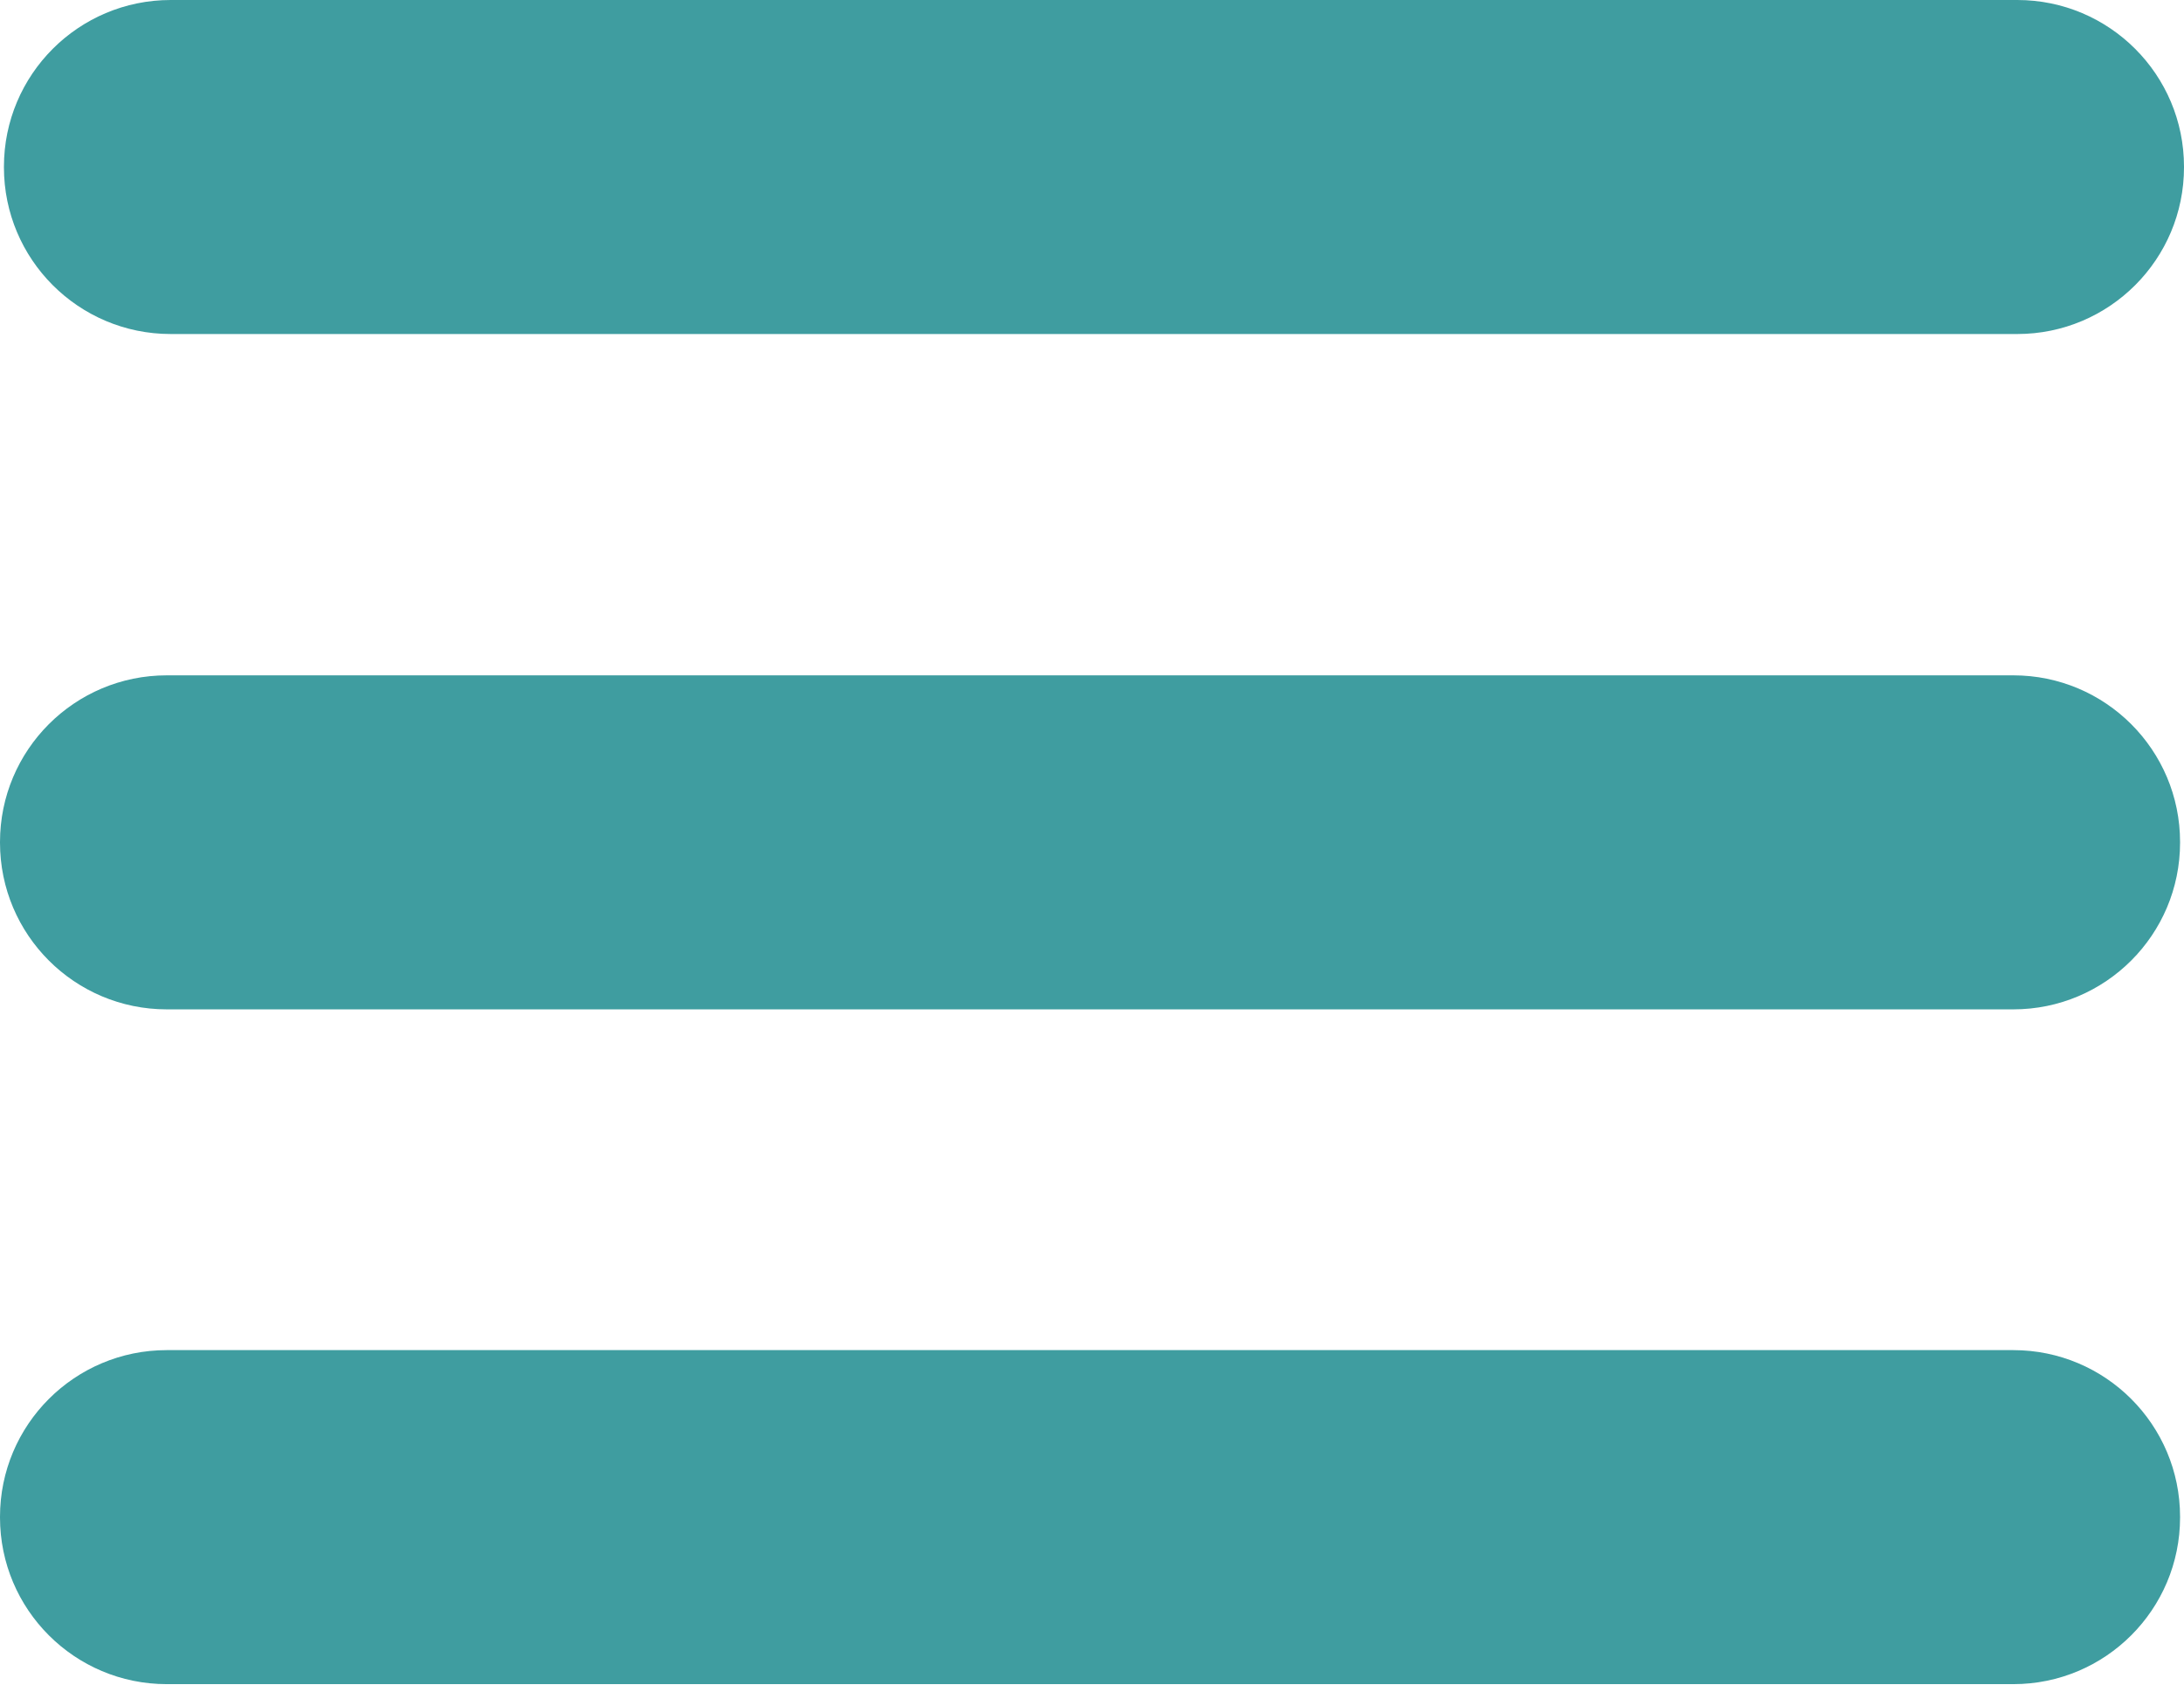
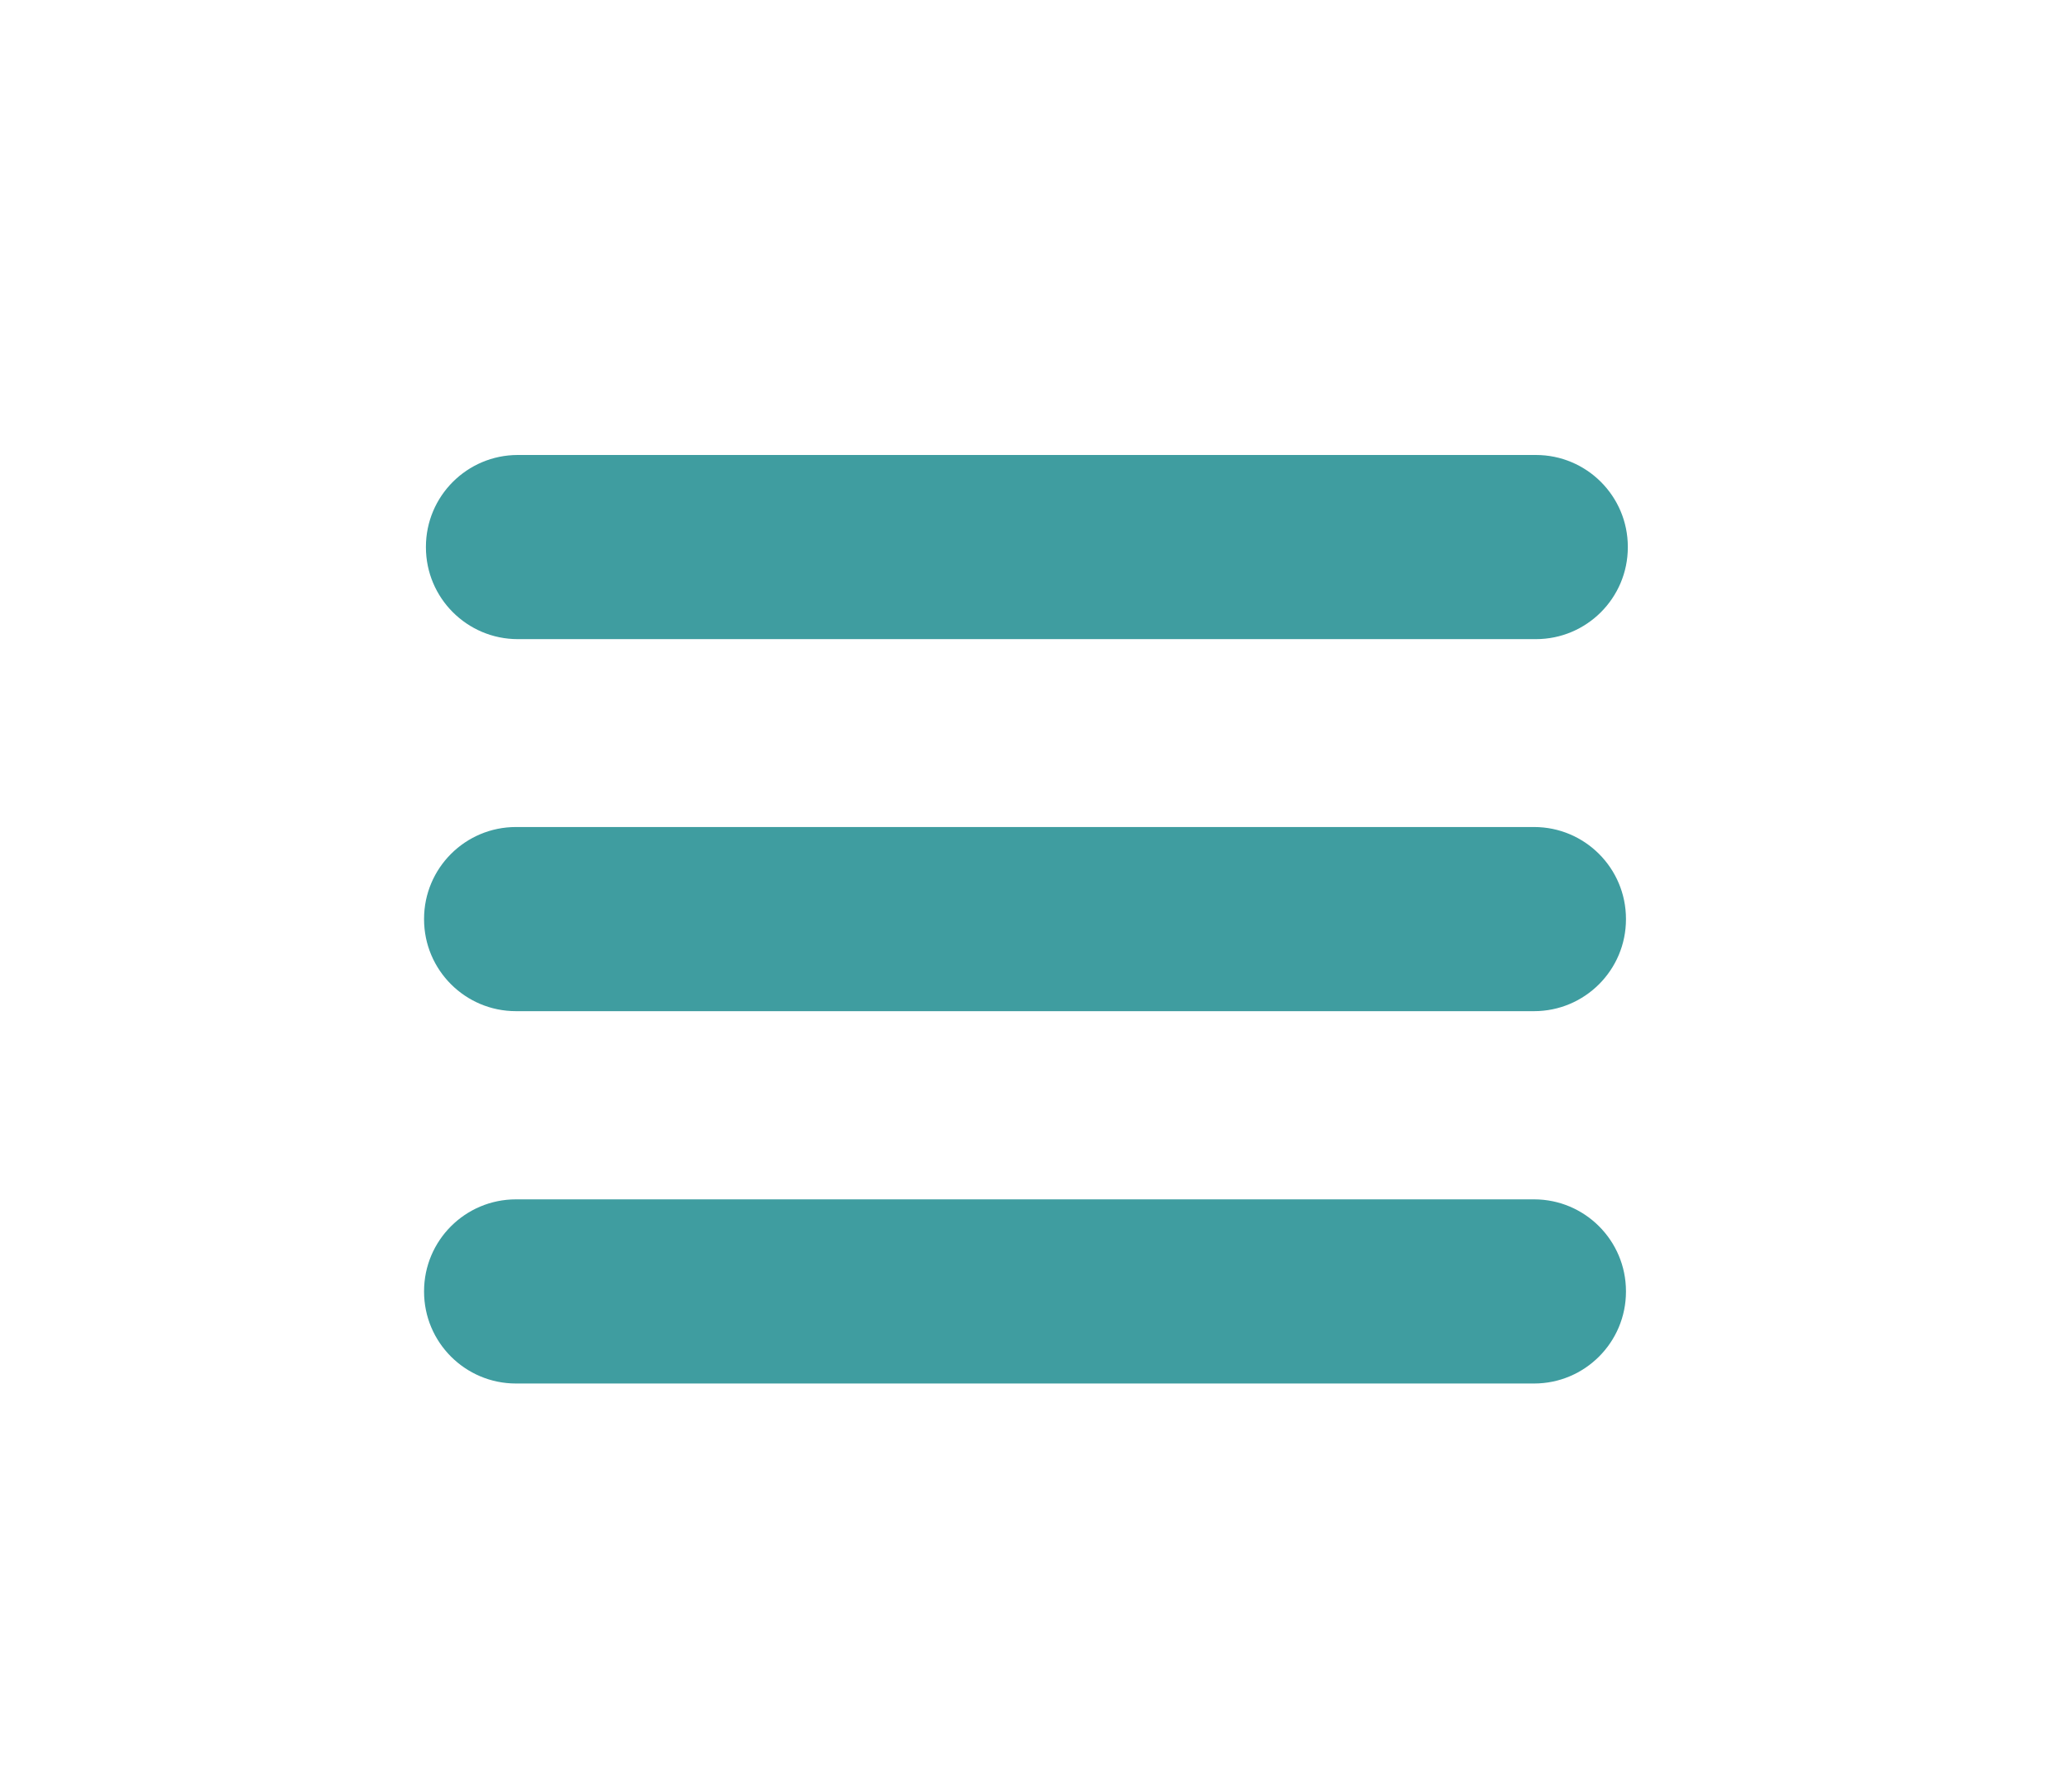
- <svg xmlns="http://www.w3.org/2000/svg" viewBox="0 0 38.9 30">
+ <svg xmlns="http://www.w3.org/2000/svg" viewBox="0 0 66.94 57.37">
  <defs>
-     <style>.cls-1{fill:#3f9da0;}</style>
+     <style>.cls-1{fill:none;}.cls-2{fill:#3f9da0;}</style>
  </defs>
  <g id="Layer_2" data-name="Layer 2">
    <g id="Menu-Button">
-       <rect id="Bar-3" class="cls-1" y="12.03" width="38.83" height="5.95" rx="2.97" ry="2.97" />
-       <rect id="Bar-2" class="cls-1" y="24.05" width="38.83" height="5.95" rx="2.97" ry="2.97" />
-       <rect id="Bar-1" class="cls-1" x="0.07" width="38.83" height="5.95" rx="2.97" ry="2.97" />
+       <rect class="cls-1" width="66.94" height="57.37" rx="9.3" ry="9.3" />
+       <rect id="Bar-3" class="cls-2" x="13.7" y="26.72" width="38.83" height="5.95" rx="2.97" ry="2.97" />
+       <rect id="Bar-2" class="cls-2" x="13.7" y="38.75" width="38.83" height="5.95" rx="2.97" ry="2.97" />
+       <rect id="Bar-1" class="cls-2" x="13.76" y="14.7" width="38.83" height="5.95" rx="2.97" ry="2.97" />
    </g>
  </g>
</svg>
